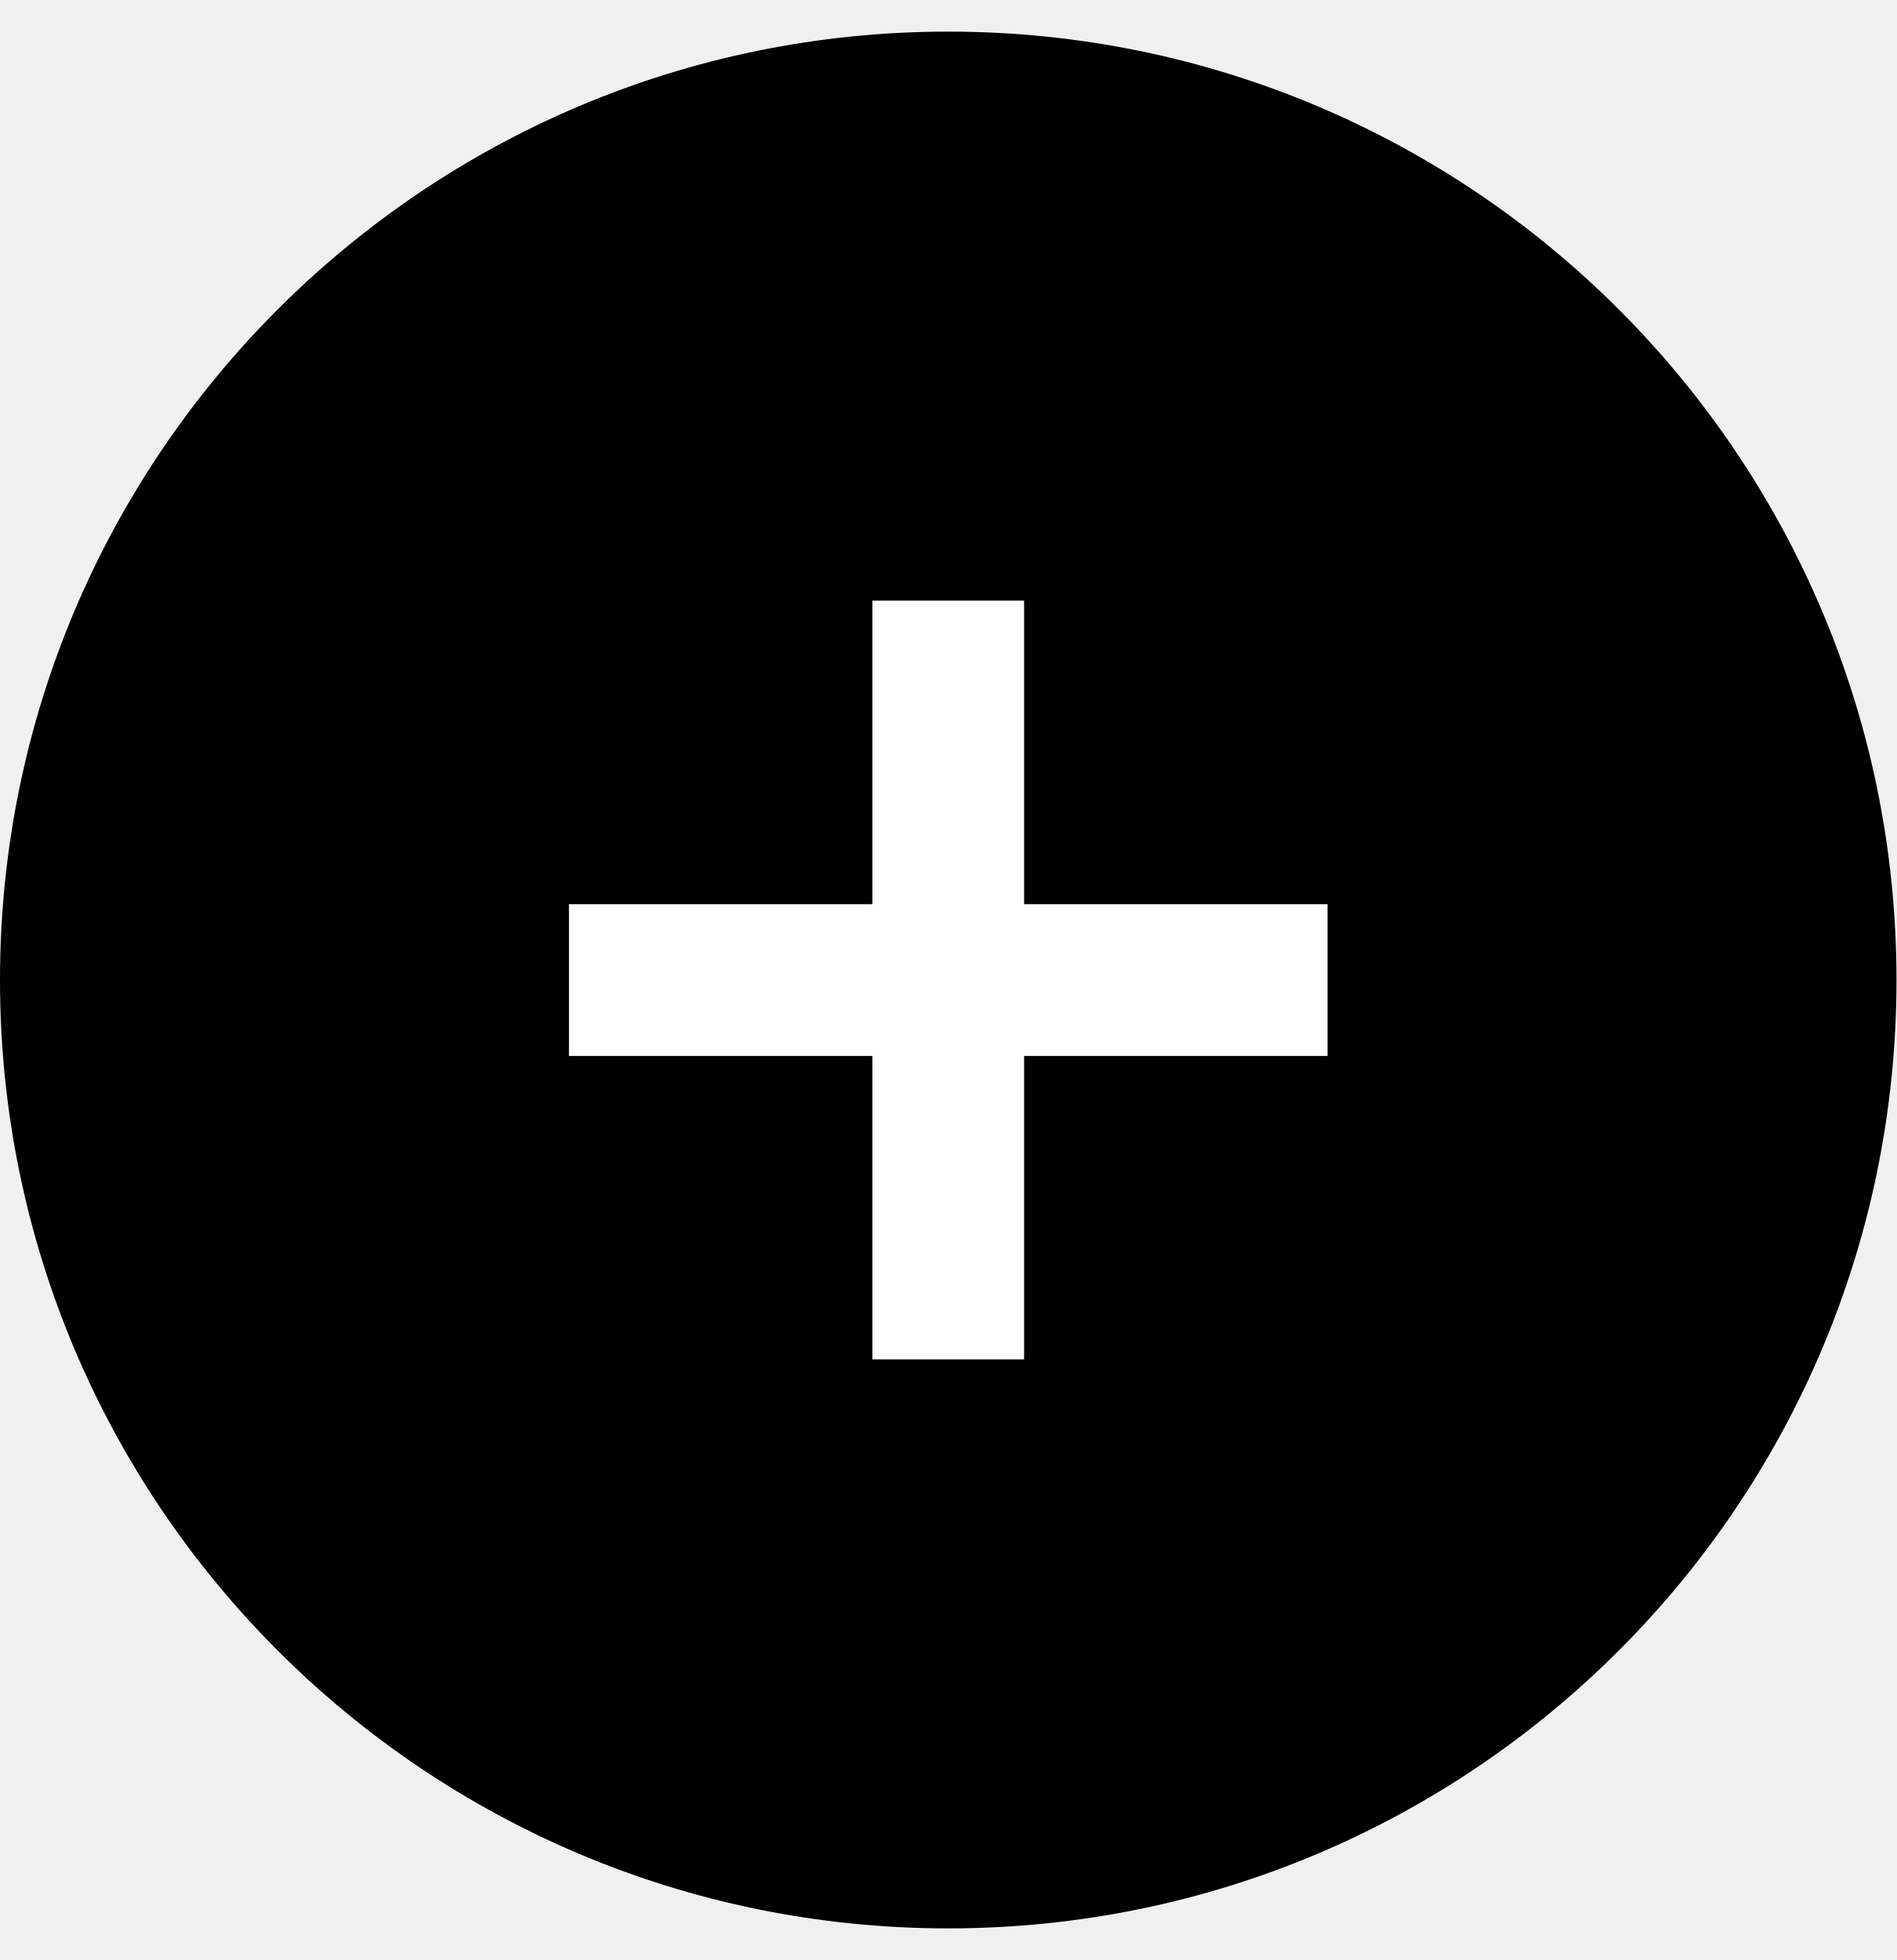
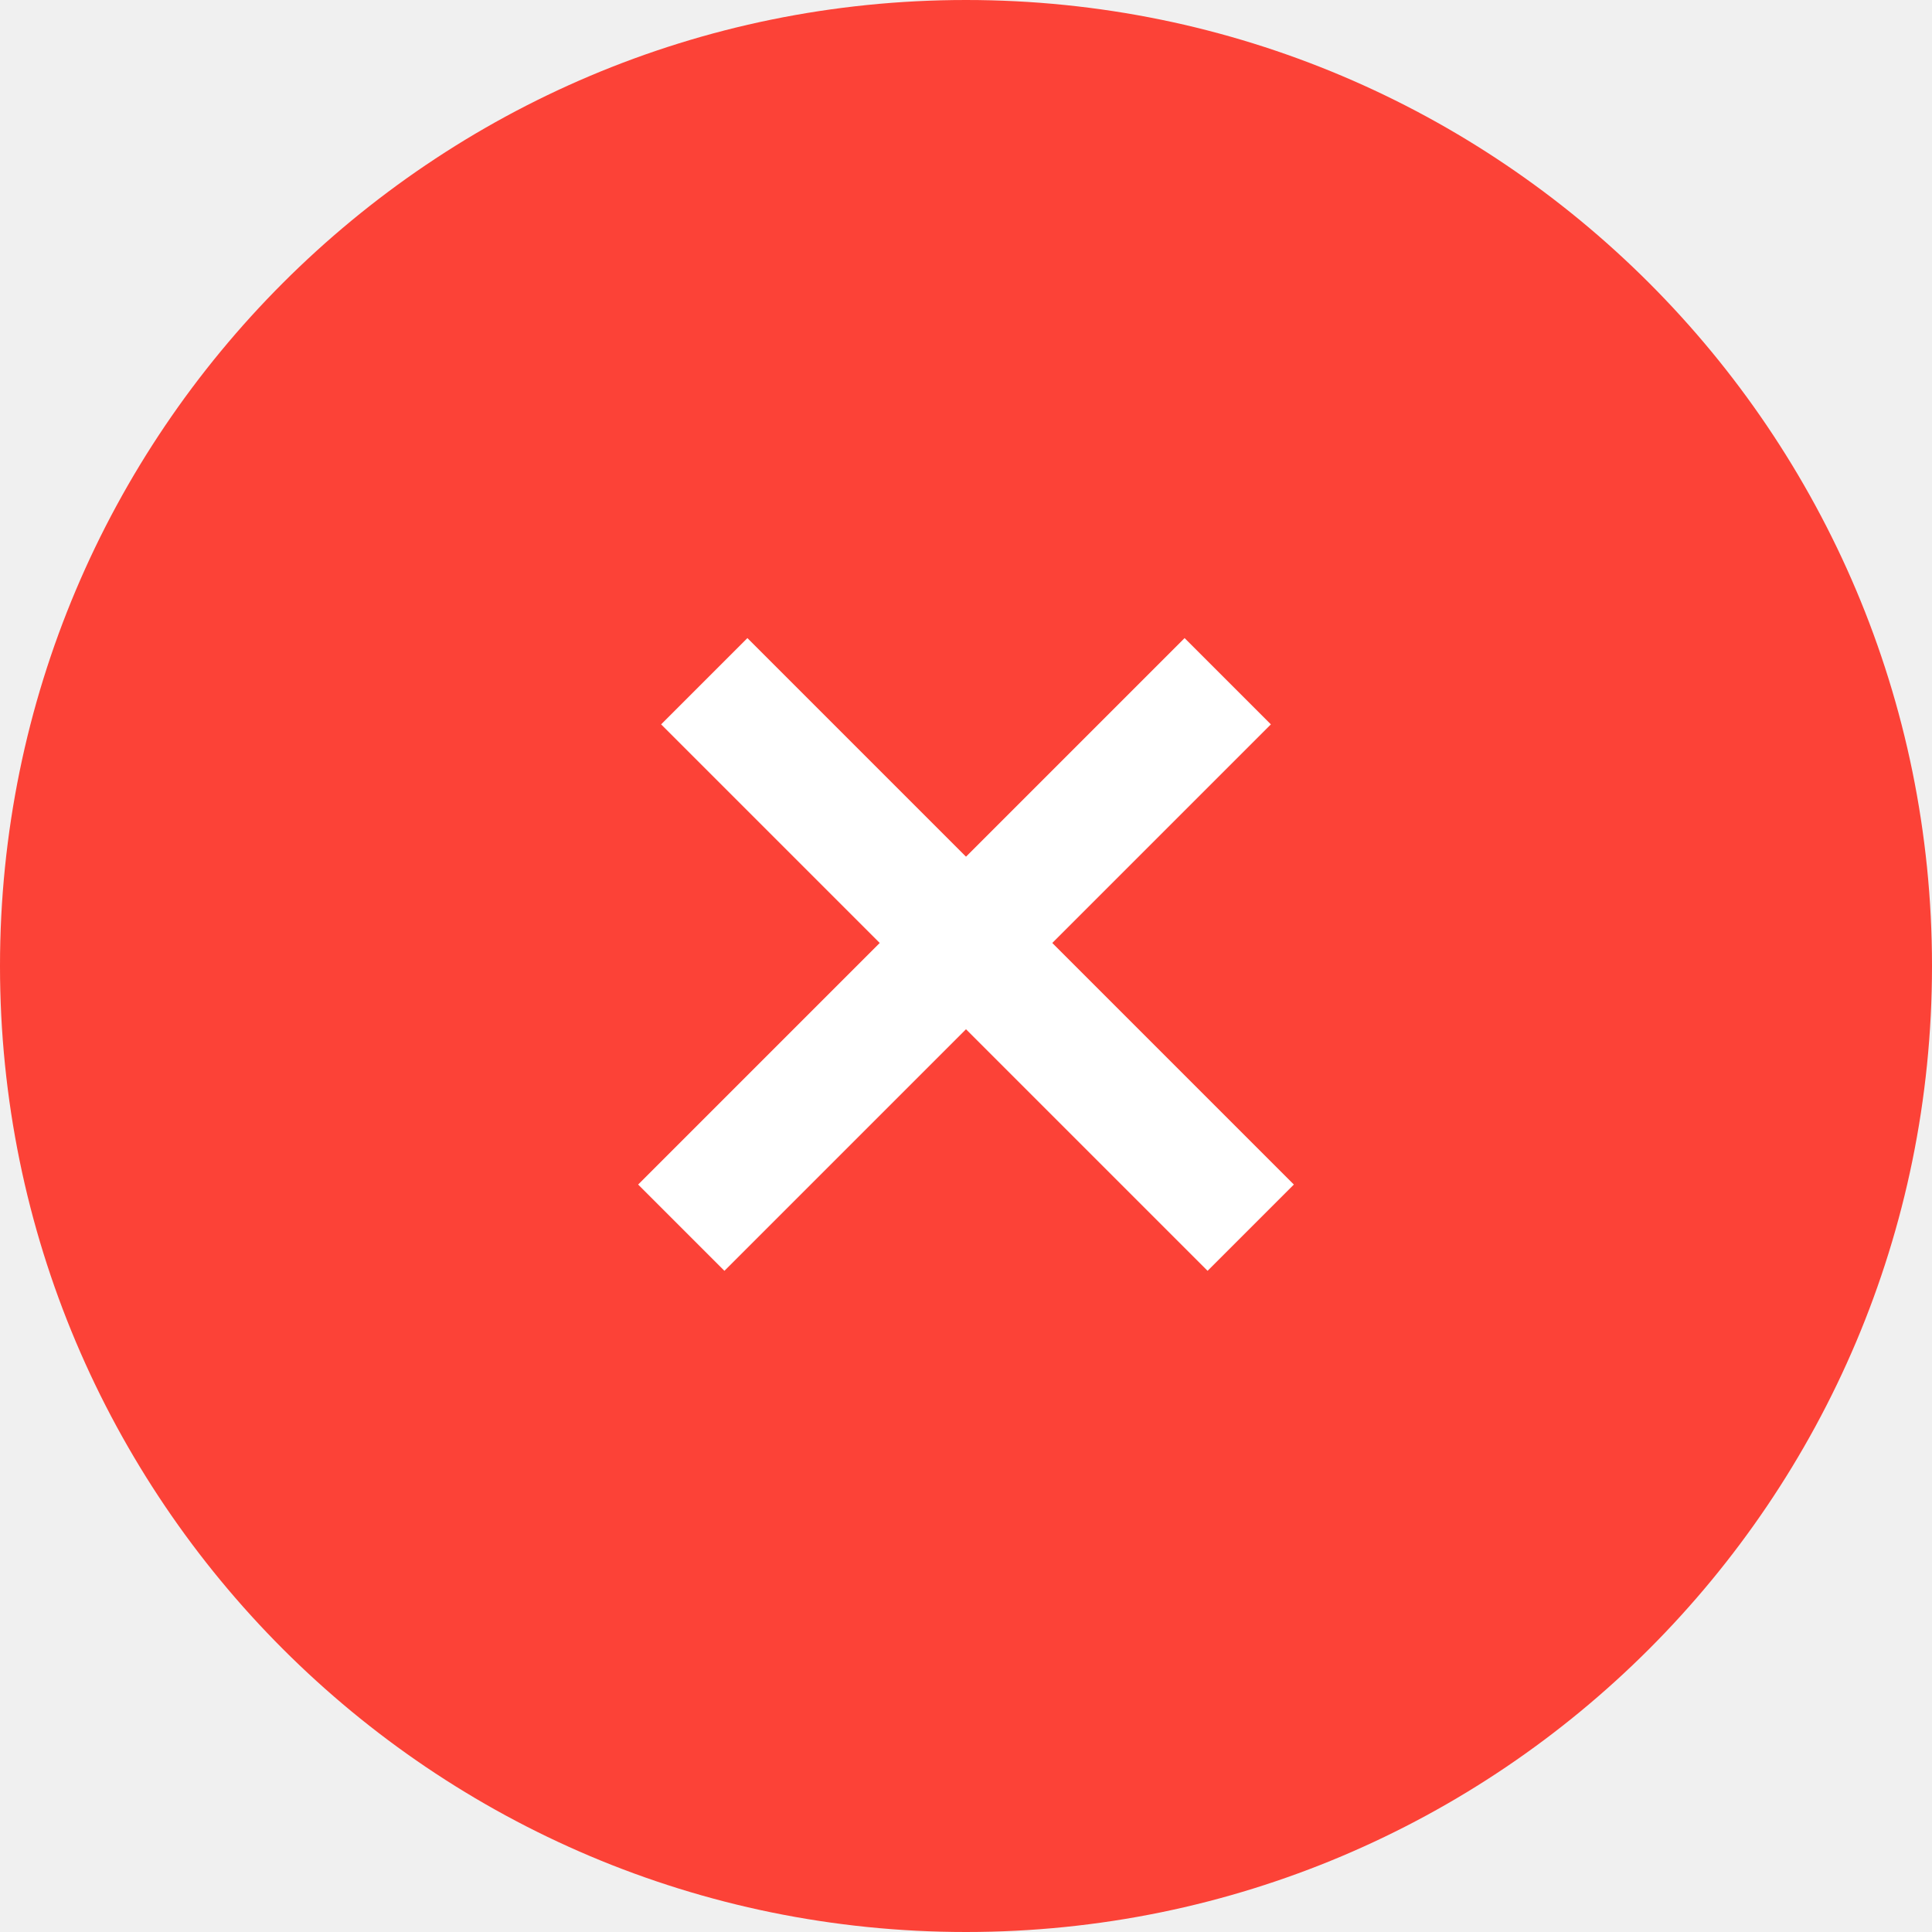
- <svg xmlns="http://www.w3.org/2000/svg" width="30" height="31" viewBox="0 0 30 31" fill="none">
-   <circle cx="15" cy="15.5" r="15" fill="black" />
-   <line x1="15" y1="9.5" x2="15" y2="21.5" stroke="white" stroke-width="2.4" />
-   <line x1="21" y1="15.501" x2="9" y2="15.501" stroke="white" stroke-width="2.4" />
+ <svg xmlns="http://www.w3.org/2000/svg" width="38" height="38" viewBox="0 0 38 38" fill="none">
+   <circle cx="19" cy="19" r="19" fill="#FC4237" />
+   <line x1="24.148" y1="13.399" x2="13.4" y2="24.147" stroke="white" stroke-width="2.4" />
+   <line x1="24.6" y1="24.147" x2="13.852" y2="13.399" stroke="white" stroke-width="2.4" />
</svg>
